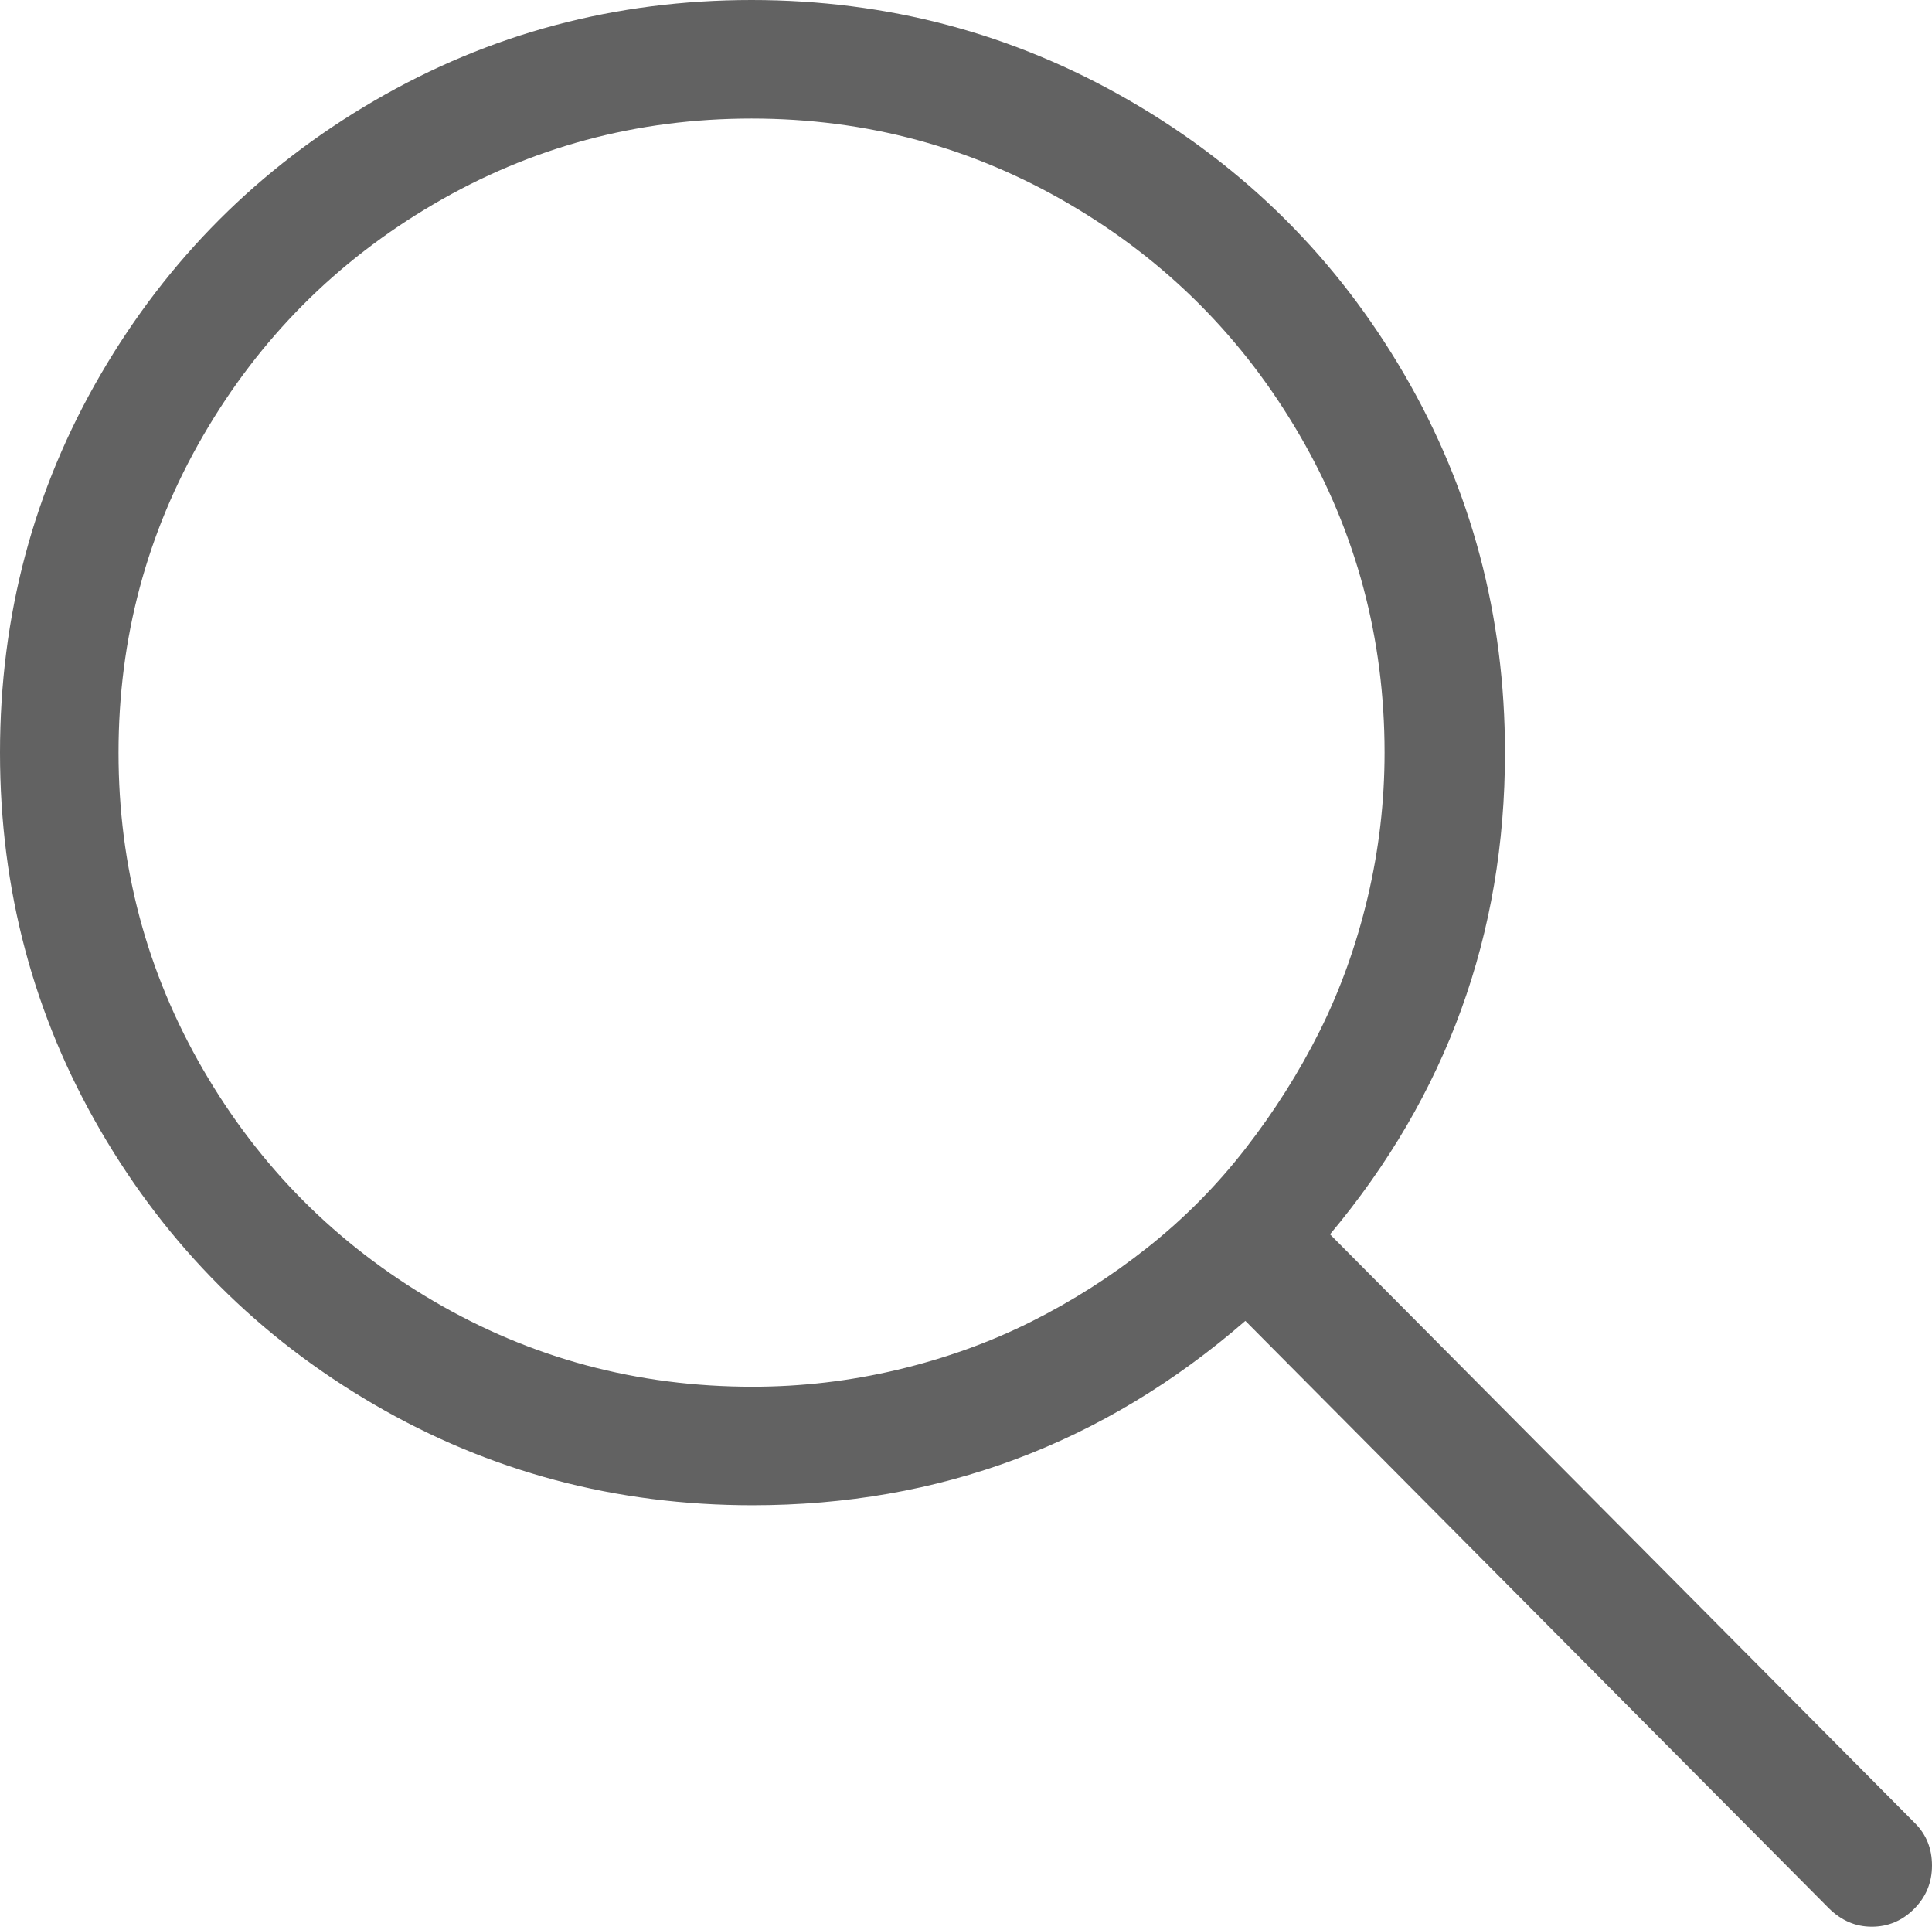
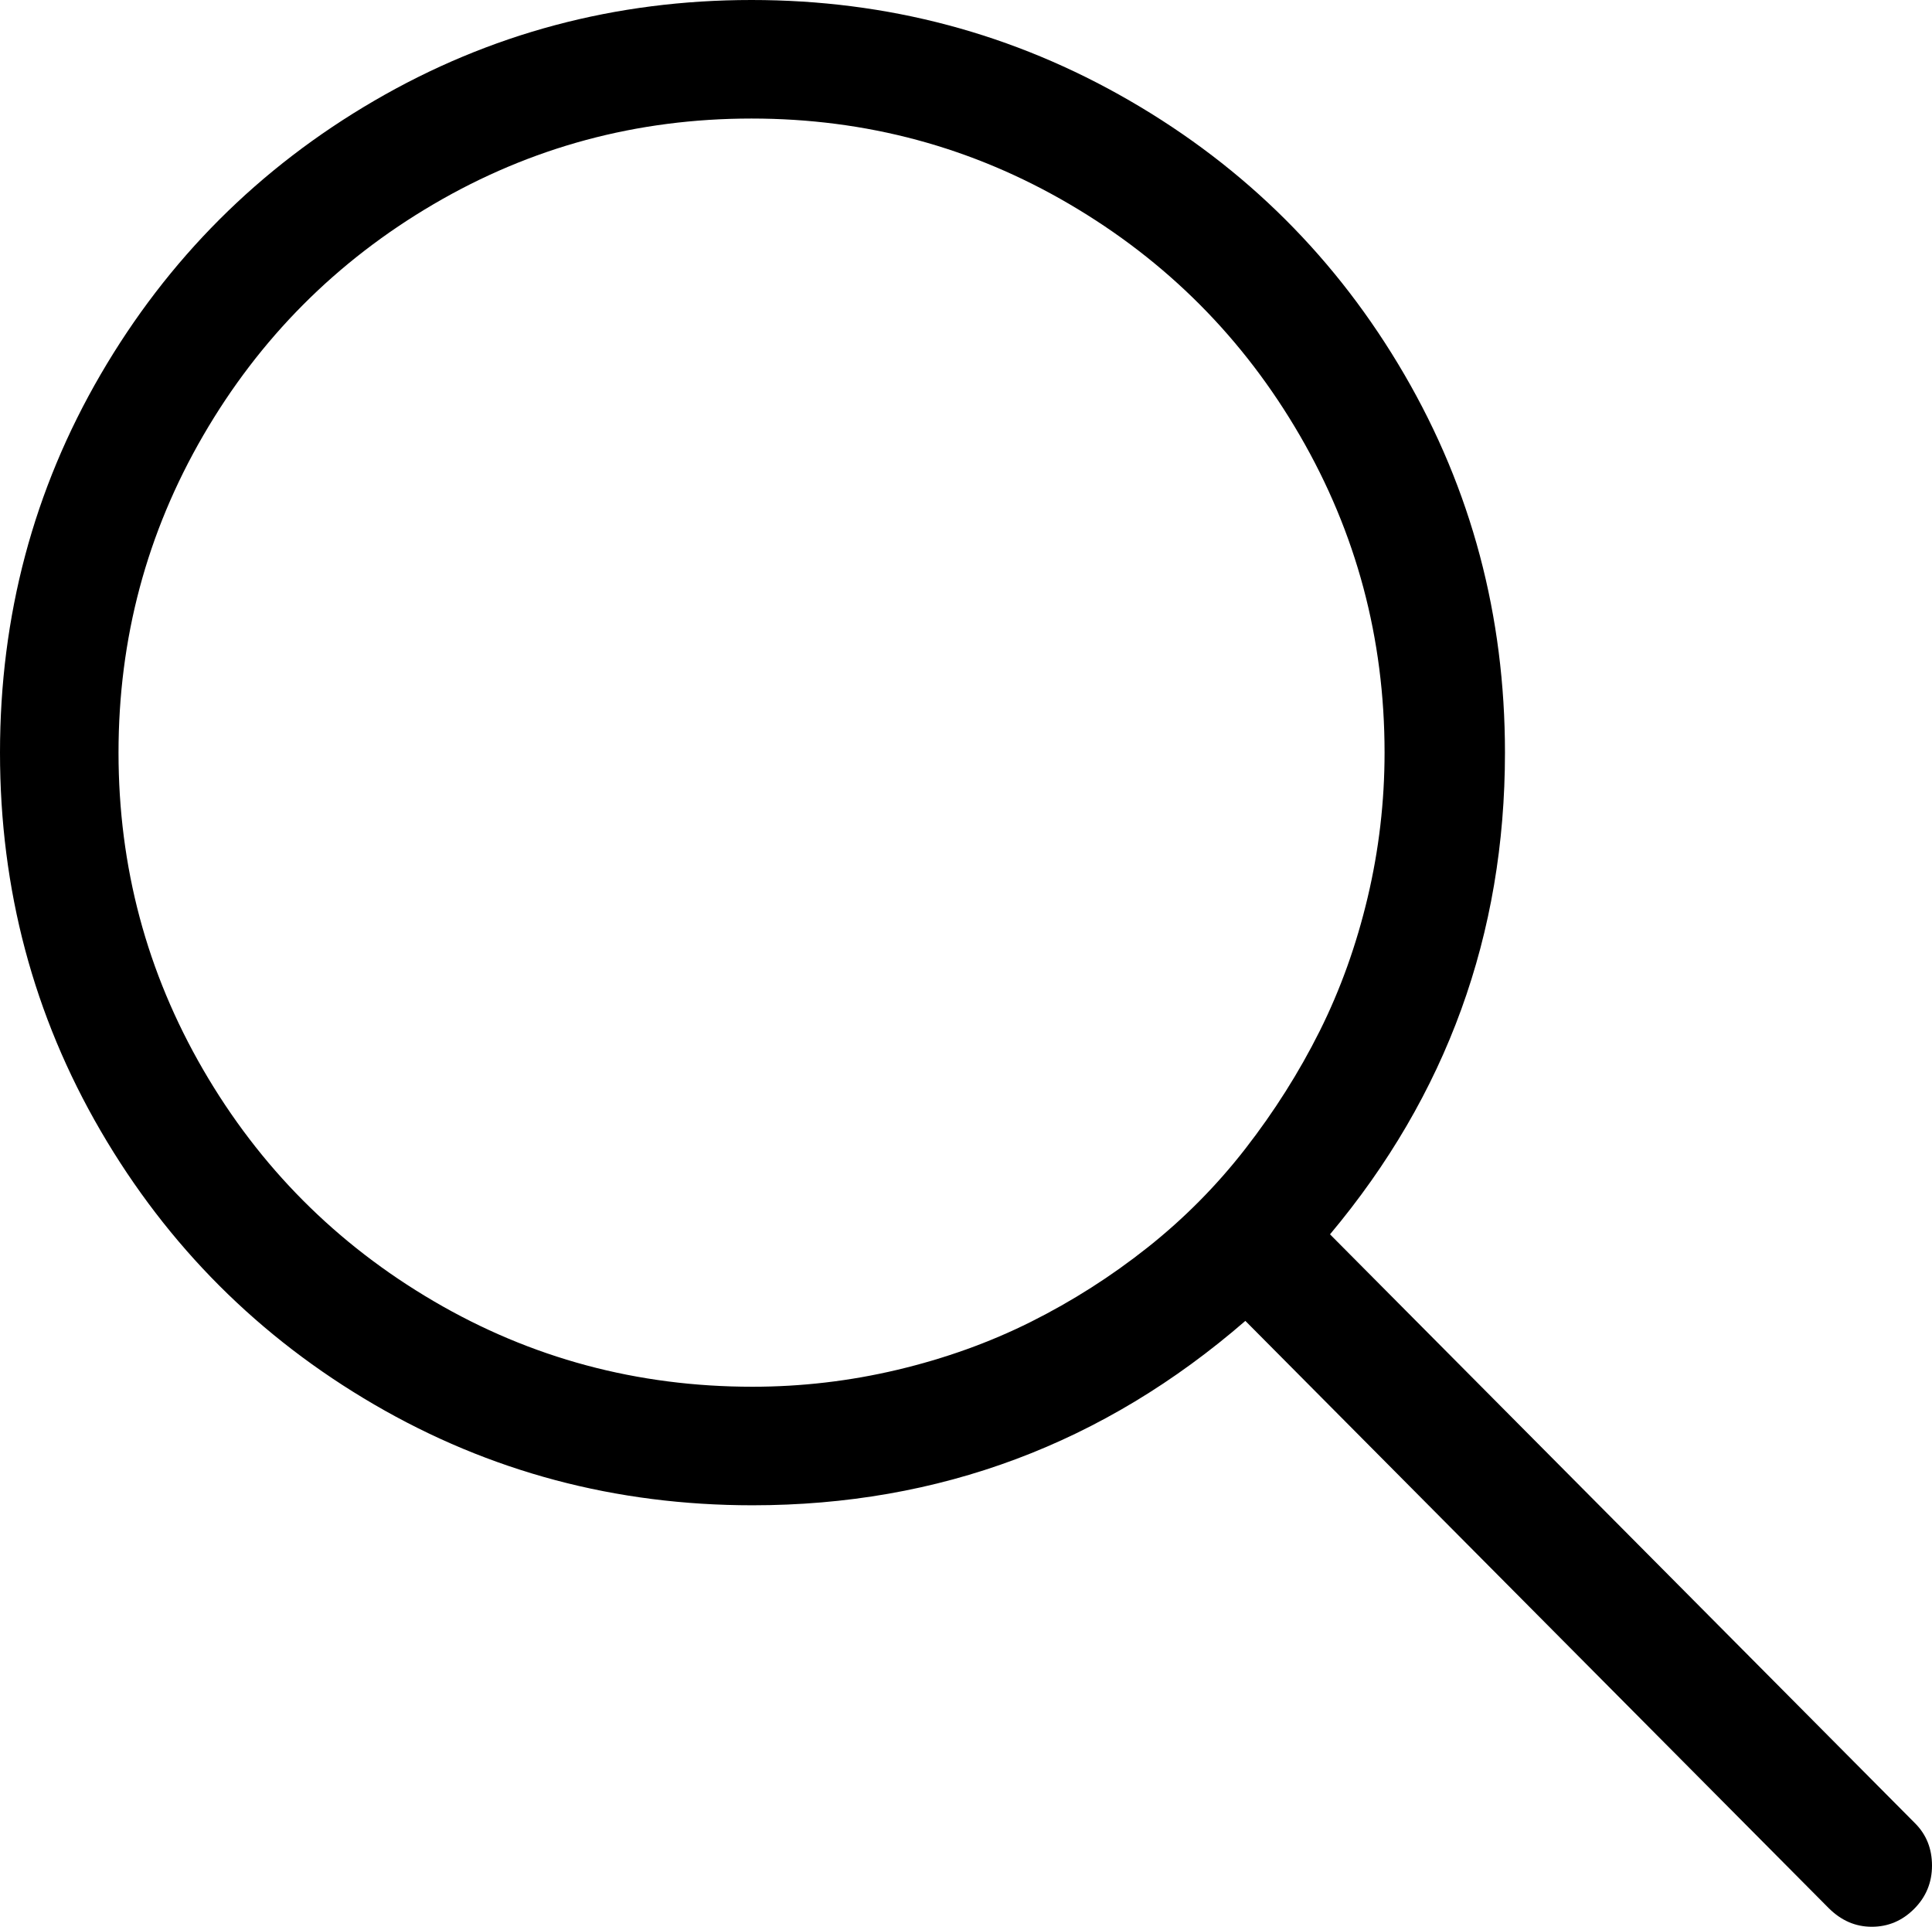
<svg xmlns="http://www.w3.org/2000/svg" version="1.1" id="Layer_1" x="0px" y="0px" viewBox="0 0 1027 1024" style="enable-background:new 0 0 1027 1024;" xml:space="preserve">
-   <style type="text/css">
- 	.st0{fill:#626262;}
- </style>
-   <path class="st0" d="M1018,969L707,656c62-74,93-159.3,93-256c0-72.7-17.8-139.7-53.5-201s-84.3-109.8-146-145.5S471.8,0,399.5,0  S260.3,17.8,199,53.5S89.2,137.7,53.5,199S0,327.3,0,400s17.8,139.7,53.5,201S137.7,710.8,199,746.5S327.3,800,400,800  c99.3,0,186.7-32.7,262-98l310,312c6.7,6.7,14.3,10,23,10s16.2-3.2,22.5-9.5s9.5-14,9.5-23S1024,975,1018,969z M400,737  c-61.3,0-117.8-15.2-169.5-45.5S138,620.2,108,568.5S63,460.7,63,400s15-116.8,45-168.5s70.8-92.7,122.5-123s108-45.5,169-45.5  s117.3,15.2,169,45.5s92.5,71.3,122.5,123s45,107.8,45,168.5c0,26-3,51.7-9,77s-14.5,49-25.5,71s-24.2,42.8-39.5,62.5  s-32.7,37.2-52,52.5s-40,28.5-62,39.5S502.3,722,477,728C451.7,734,426,737,400,737z" />
+   <path d="M1018,969L707,656c62-74,93-159.3,93-256c0-72.7-17.8-139.7-53.5-201s-84.3-109.8-146-145.5S471.8,0,399.5,0  S260.3,17.8,199,53.5S89.2,137.7,53.5,199S0,327.3,0,400s17.8,139.7,53.5,201S137.7,710.8,199,746.5S327.3,800,400,800  c99.3,0,186.7-32.7,262-98l310,312c6.7,6.7,14.3,10,23,10s16.2-3.2,22.5-9.5s9.5-14,9.5-23S1024,975,1018,969z M400,737  c-61.3,0-117.8-15.2-169.5-45.5S138,620.2,108,568.5S63,460.7,63,400s15-116.8,45-168.5s70.8-92.7,122.5-123s108-45.5,169-45.5  s117.3,15.2,169,45.5s92.5,71.3,122.5,123s45,107.8,45,168.5c0,26-3,51.7-9,77s-14.5,49-25.5,71s-24.2,42.8-39.5,62.5  s-32.7,37.2-52,52.5s-40,28.5-62,39.5S502.3,722,477,728C451.7,734,426,737,400,737z" />
</svg>
